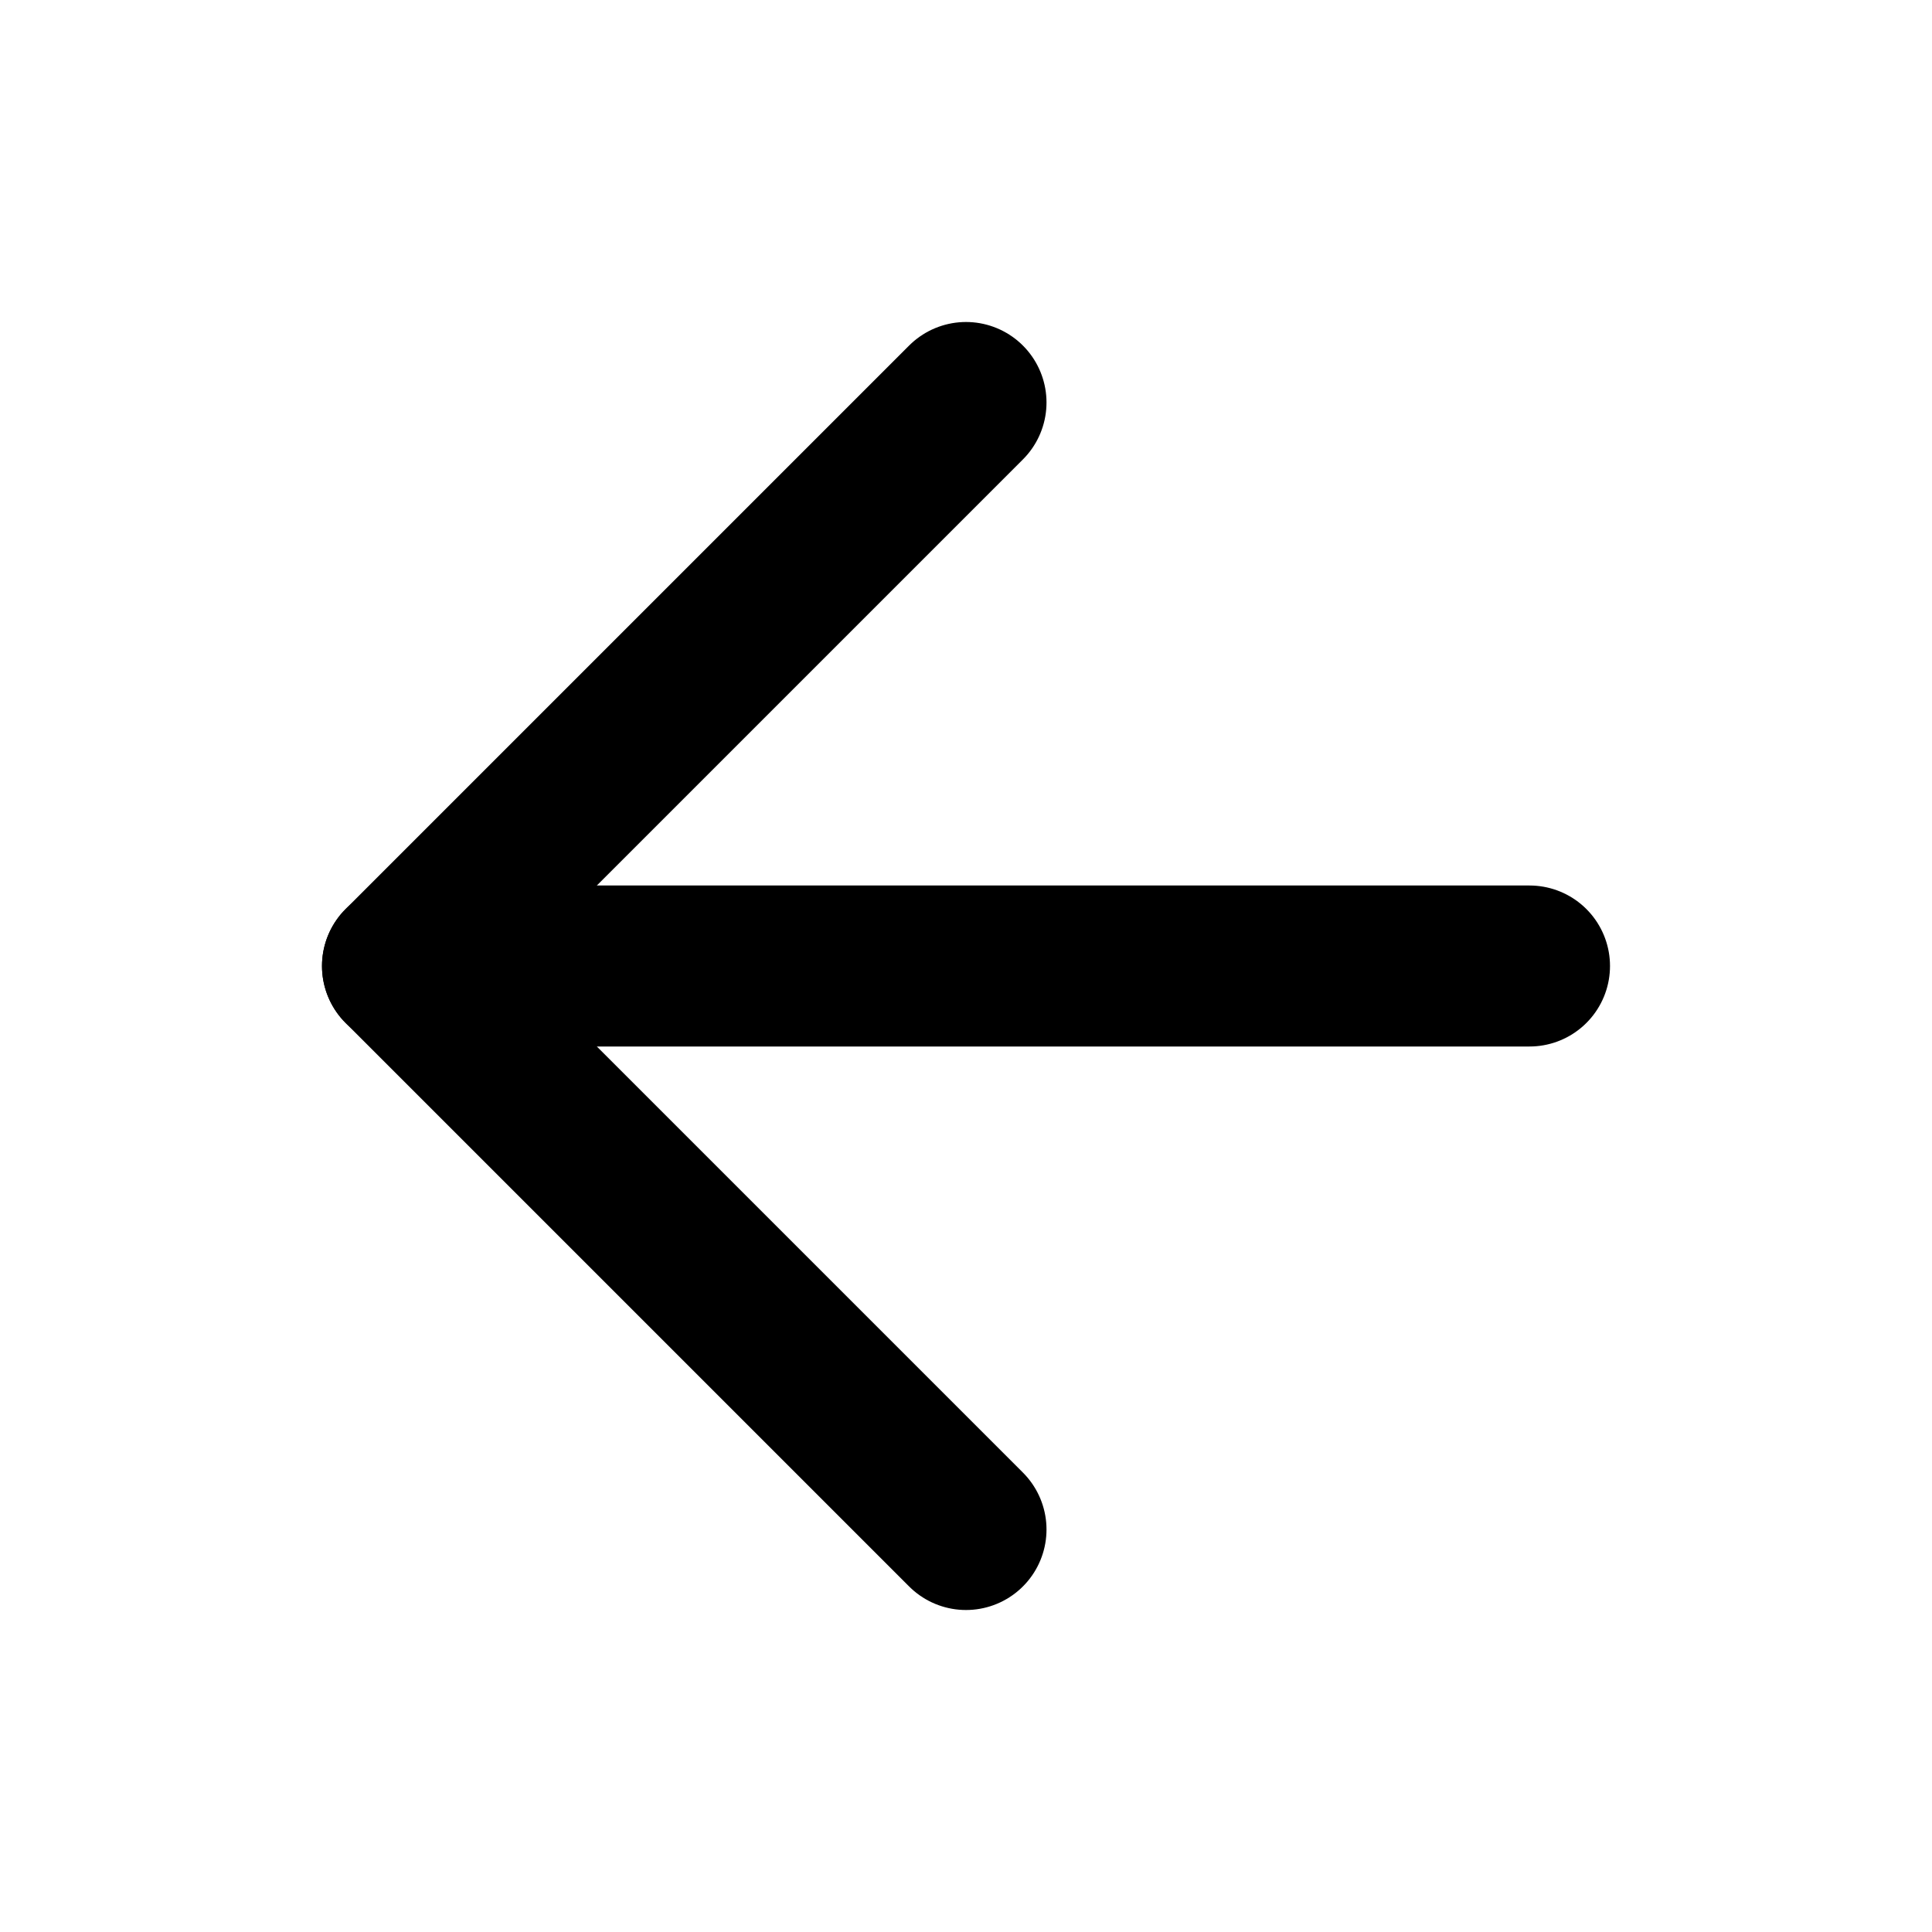
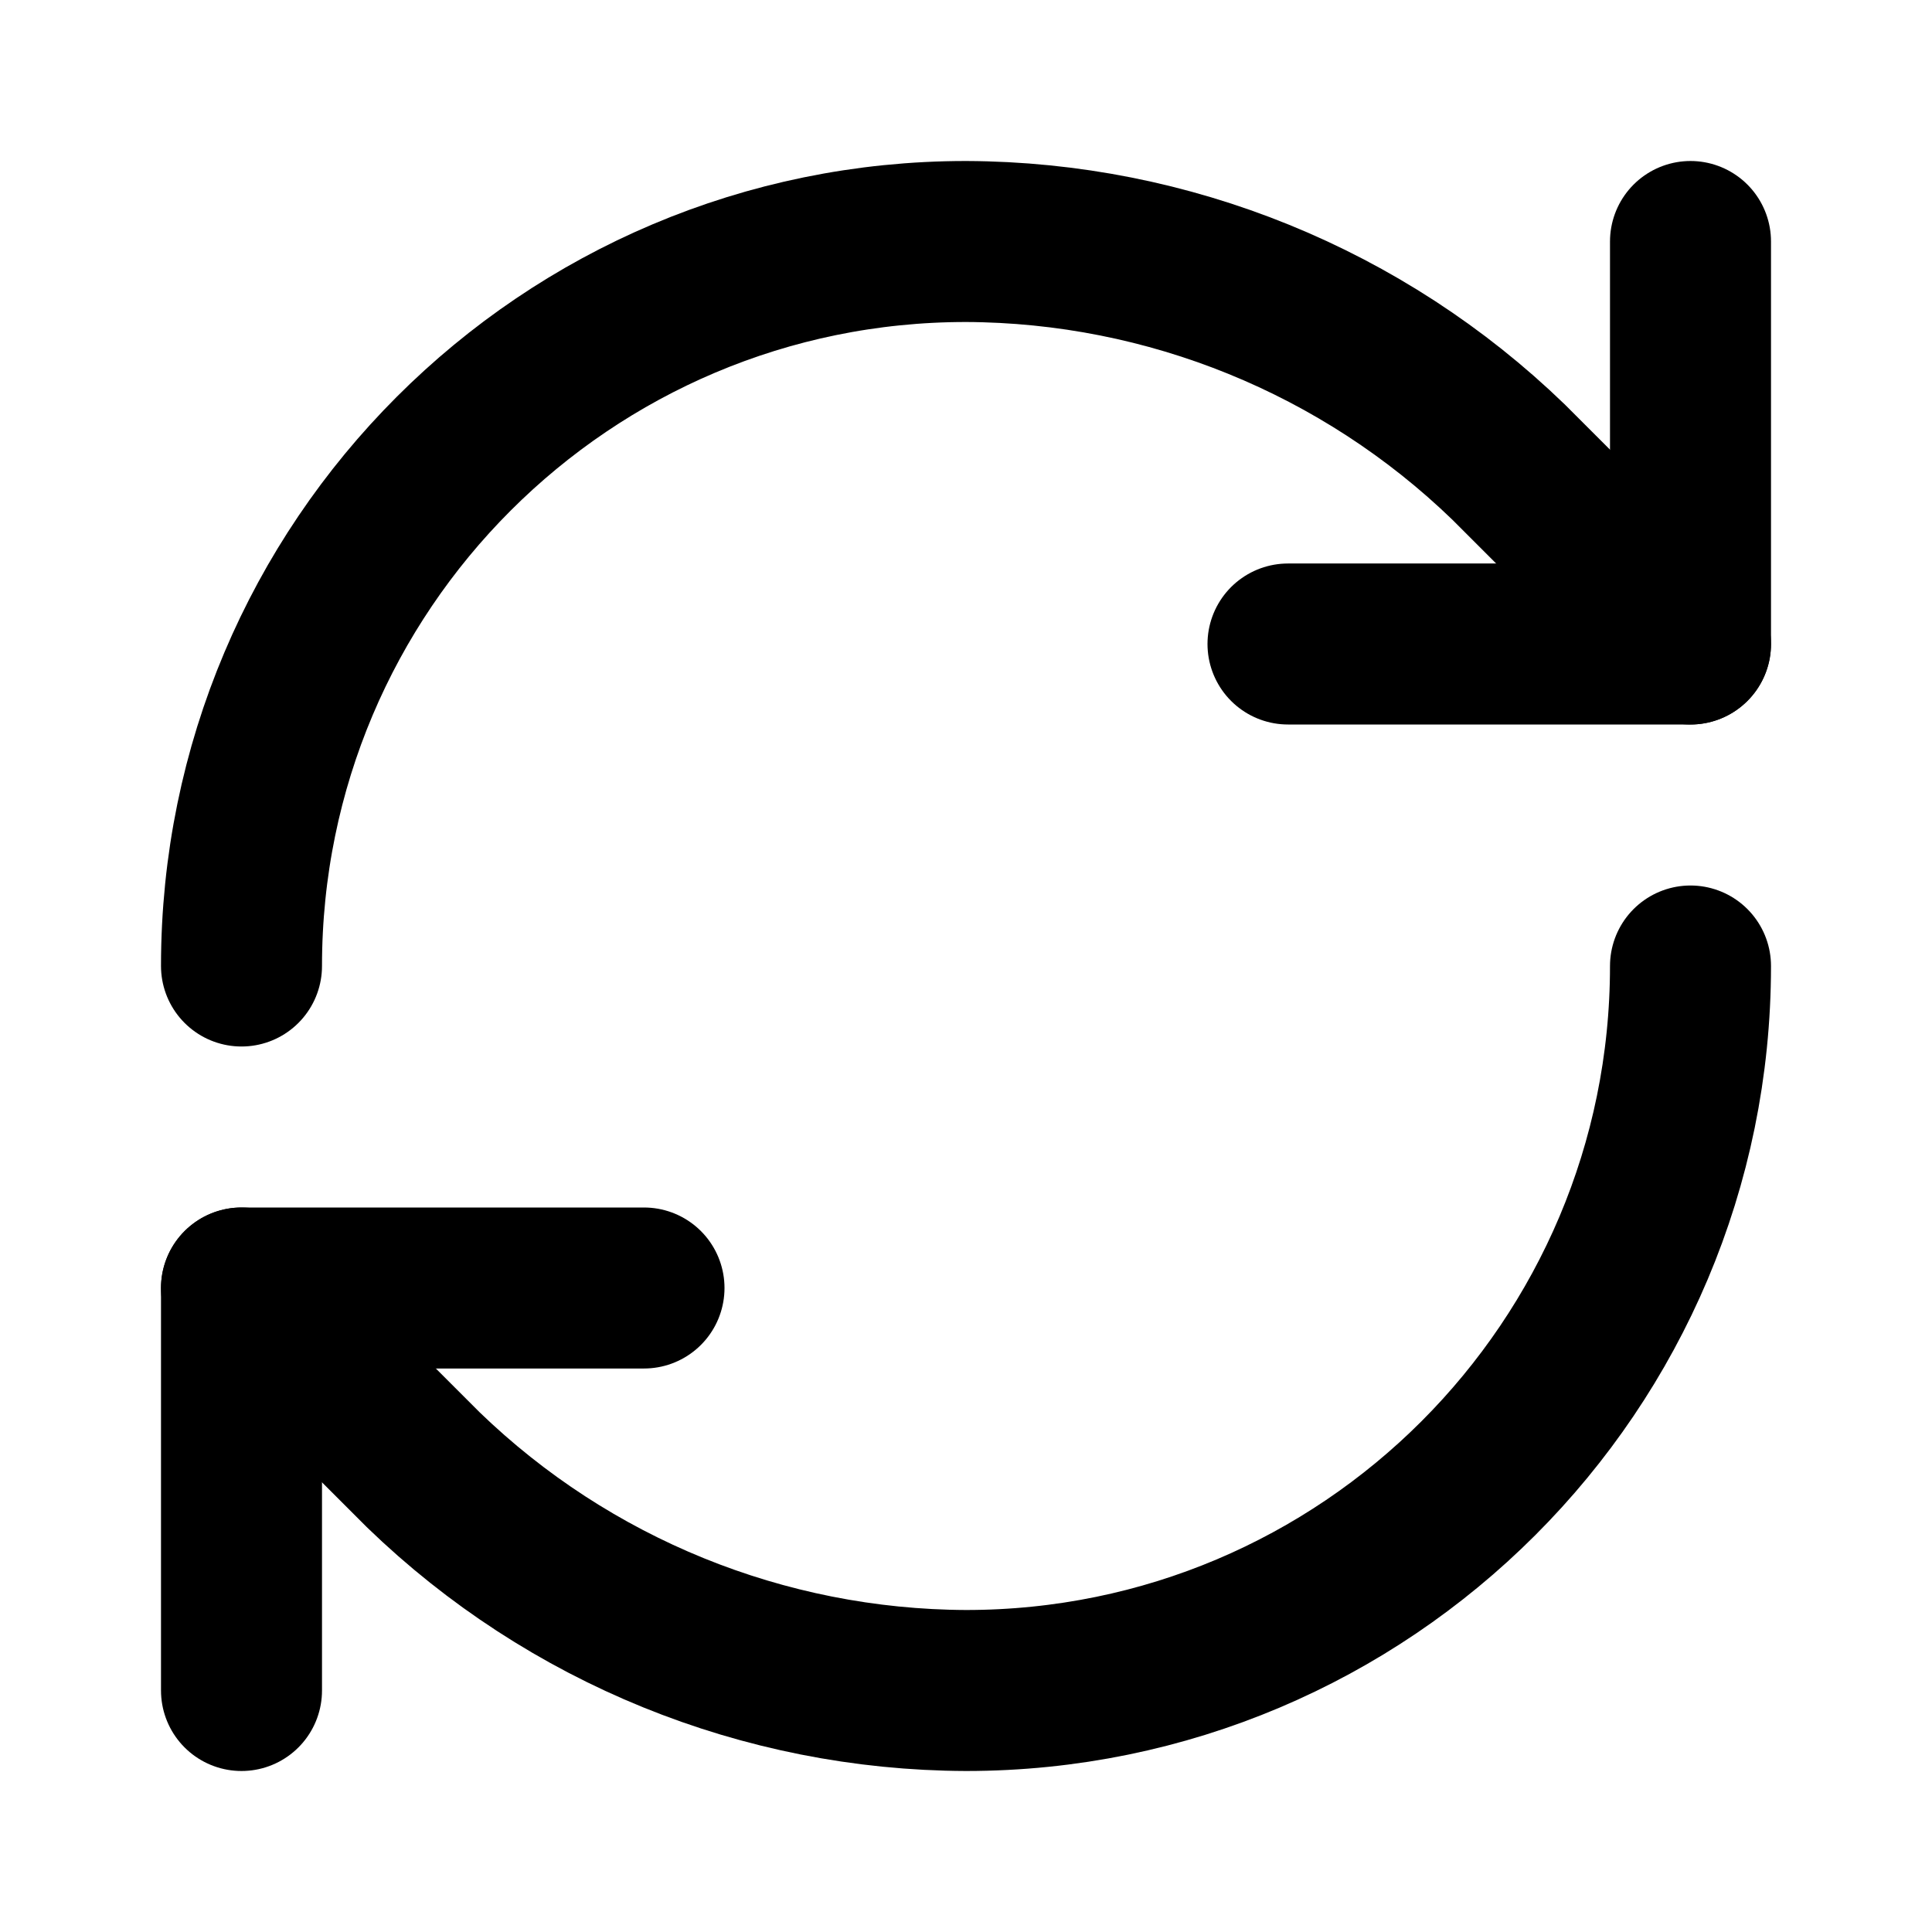
<svg xmlns="http://www.w3.org/2000/svg" width="24" height="24" viewBox="0 0 24 24" fill="none" stroke="currentColor" stroke-width="2" stroke-linecap="round" stroke-linejoin="round">
-   <path d="m12 19-7-7 7-7" />
-   <path d="M19 12H5" />
+   <path d="M3 12a9 9 0 0 1 9-9 9.75 9.75 0 0 1 6.74 2.74L21 8" />
+   <path d="M21 3v5h-5" />
+   <path d="M21 12a9 9 0 0 1-9 9 9.75 9.75 0 0 1-6.74-2.74L3 16" />
+   <path d="M8 16H3v5" />
</svg>
